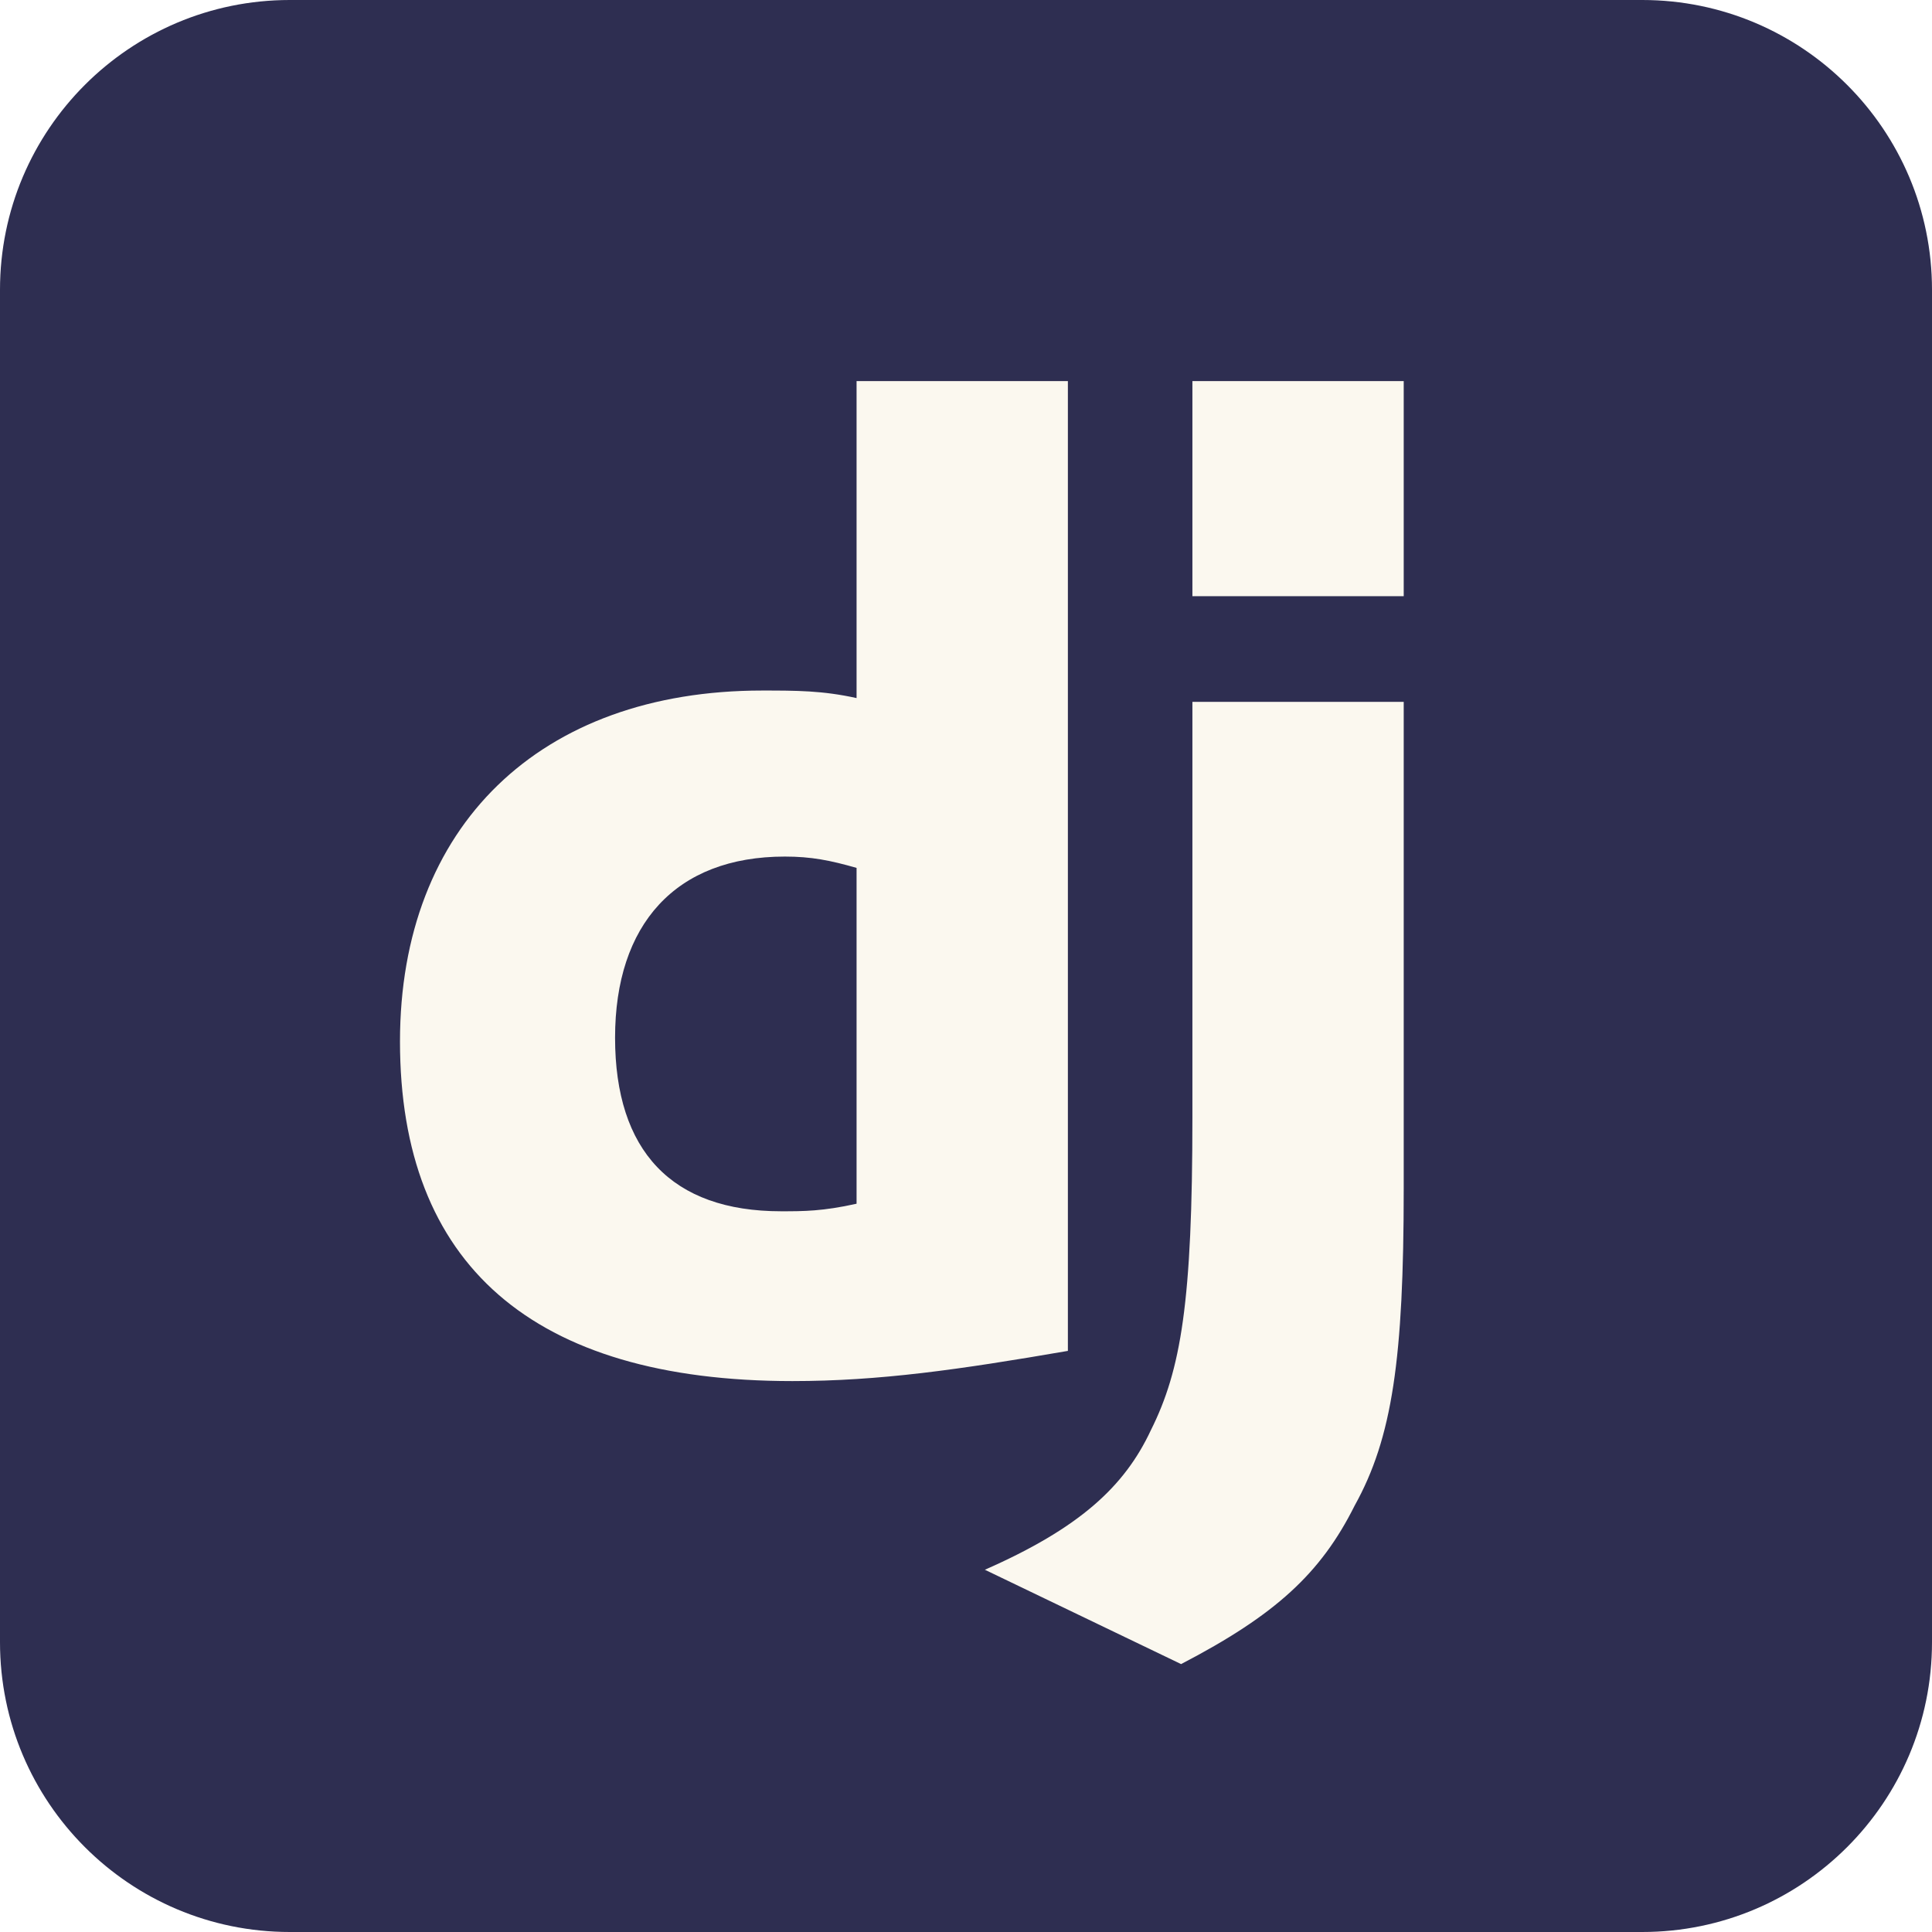
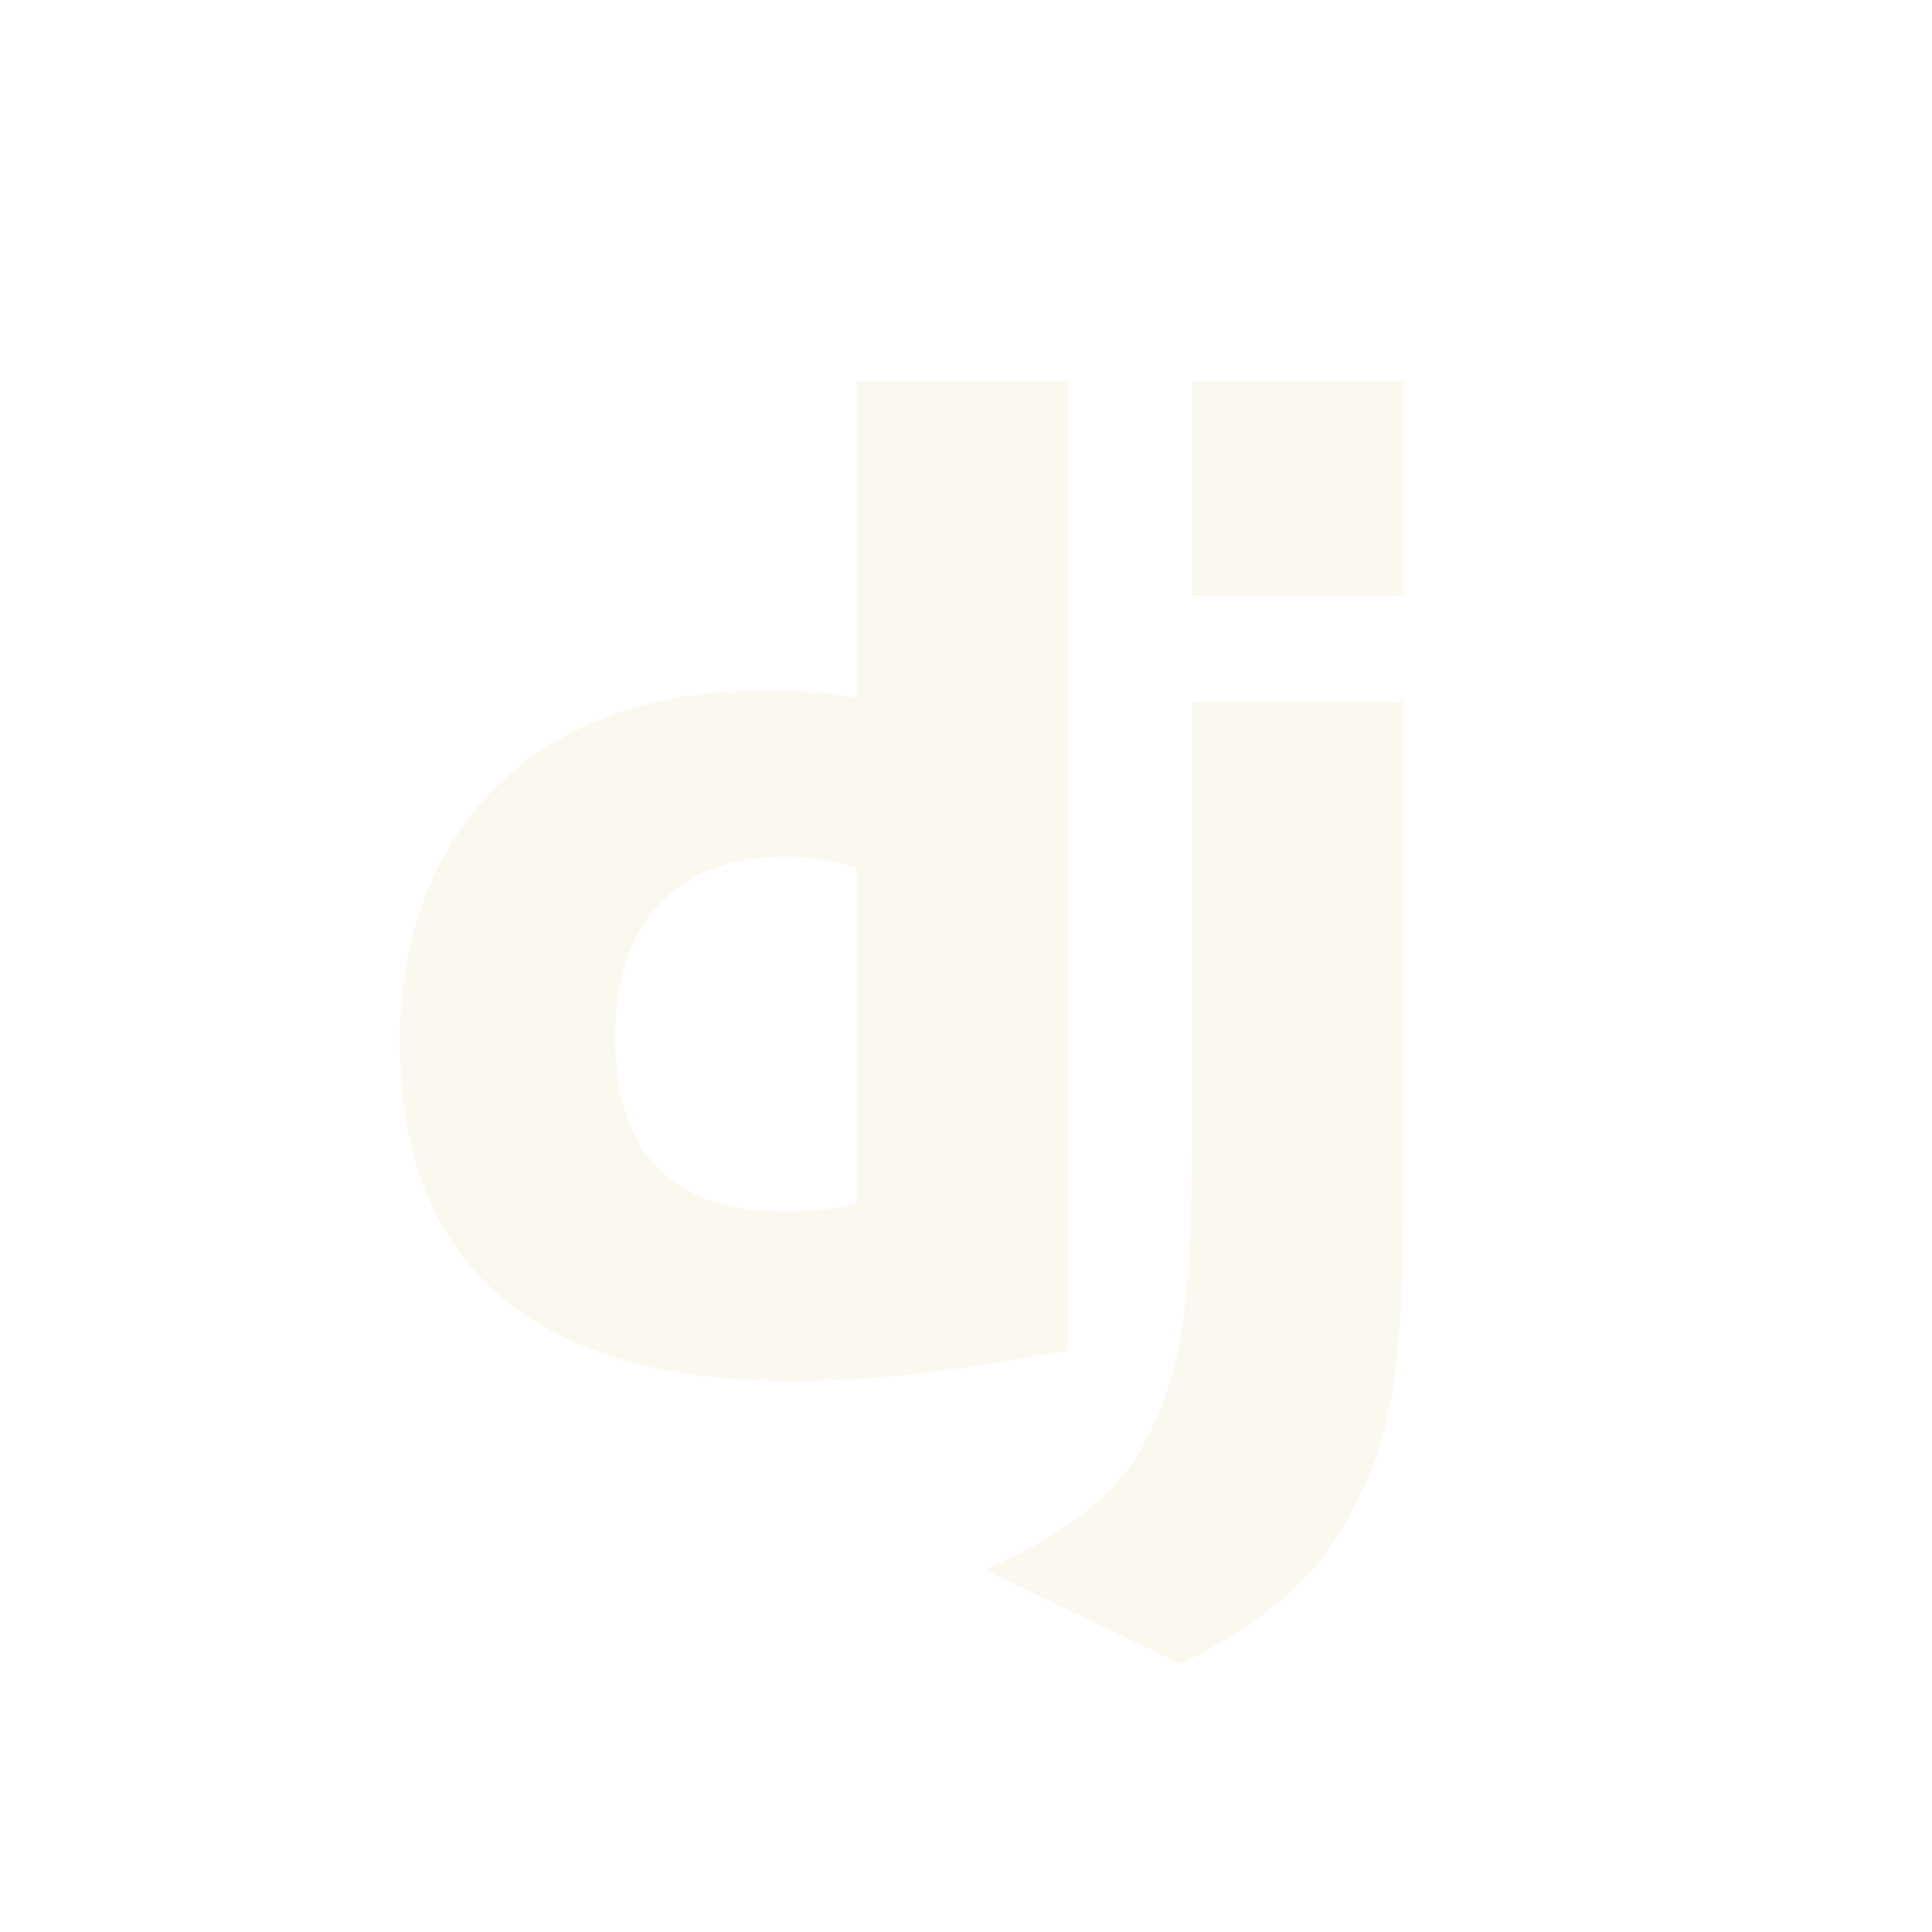
<svg xmlns="http://www.w3.org/2000/svg" aria-label="Django Project" role="img" viewBox="0 0 512 512">
-   <rect width="512" height="512" rx="15%" fill="#2e2e51" />
+   <rect width="512" height="512" rx="15%" fill="rgba(255, 255, 255, 0)" />
  <path fill="#fbf8ef" d="M227 101h56v257c-29 5-50 8-73 8-69 0-104-31-104-90 0-57 37-93 96-93 9 0 16 0 25 2zm0 129c-7-2-12-3-19-3-29 0-45 18-45 48s15 46 44 46c6 0 11 0 20-2zm145-44v129c0 45-3 66-13 84-9 18-21 29-46 42l-52-25c25-11 37-22 44-37 8-16 11-34 11-83V186zm-56-85h56v57h-56z" />
</svg>
